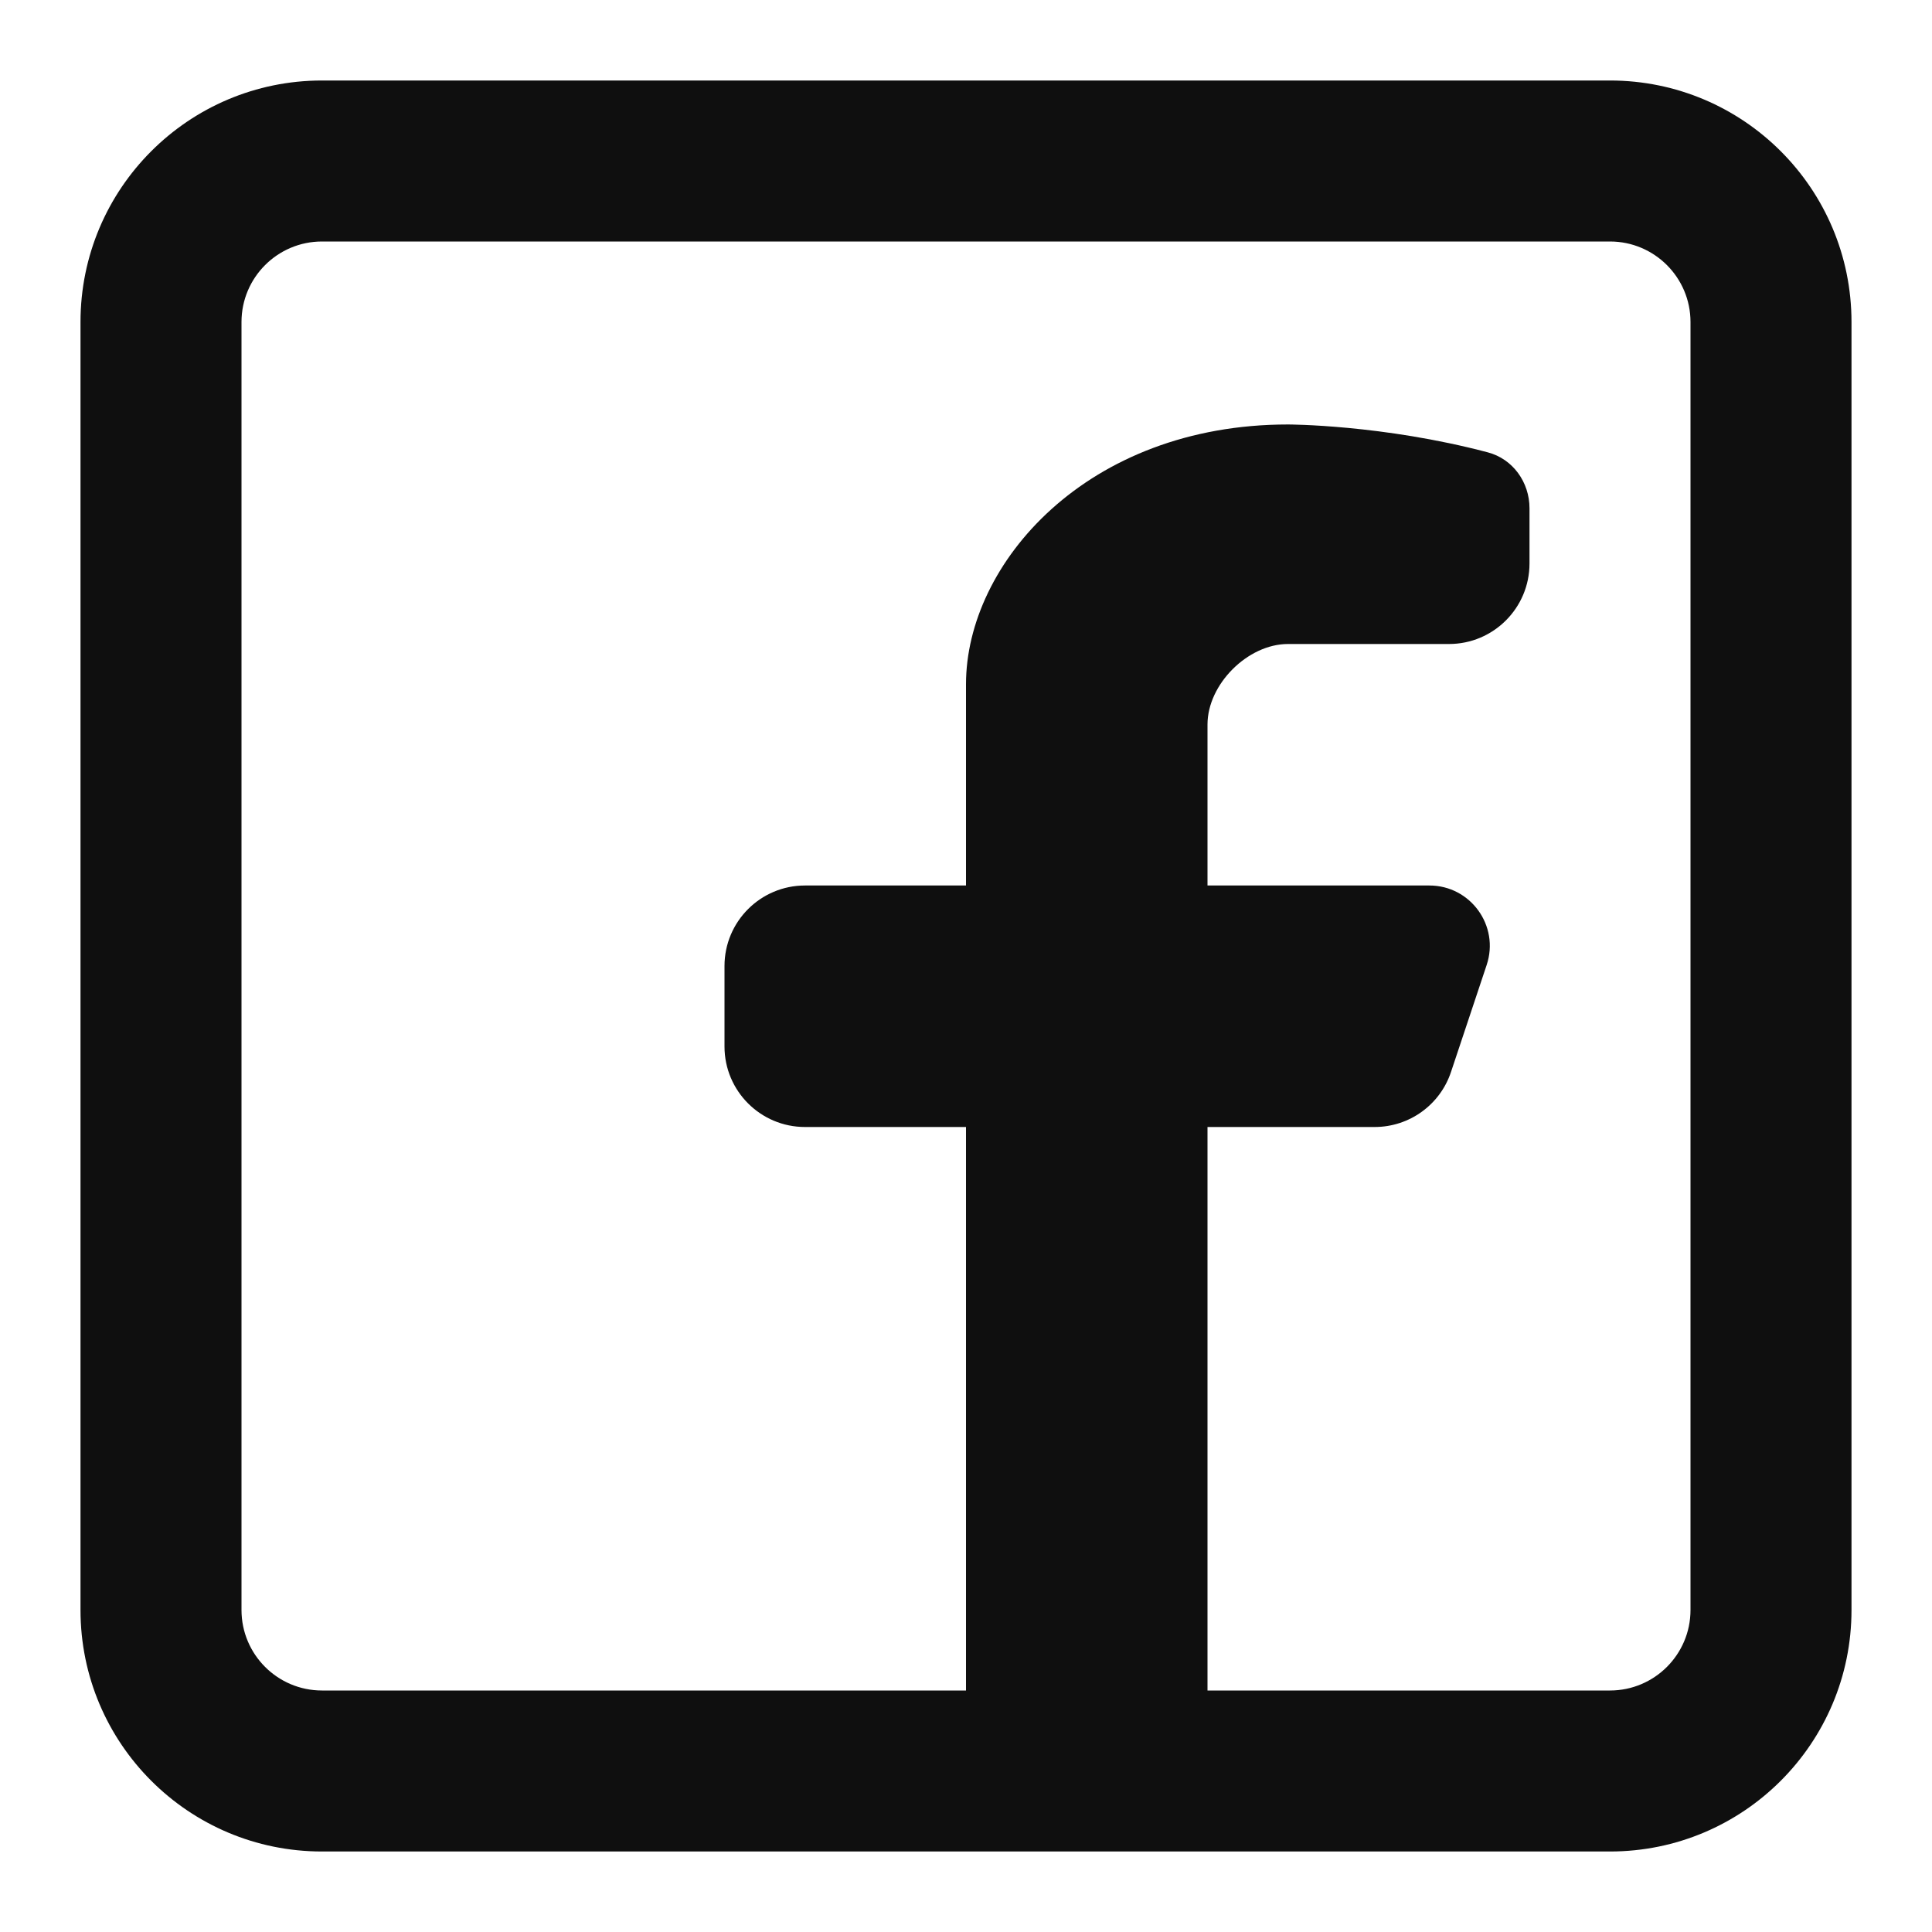
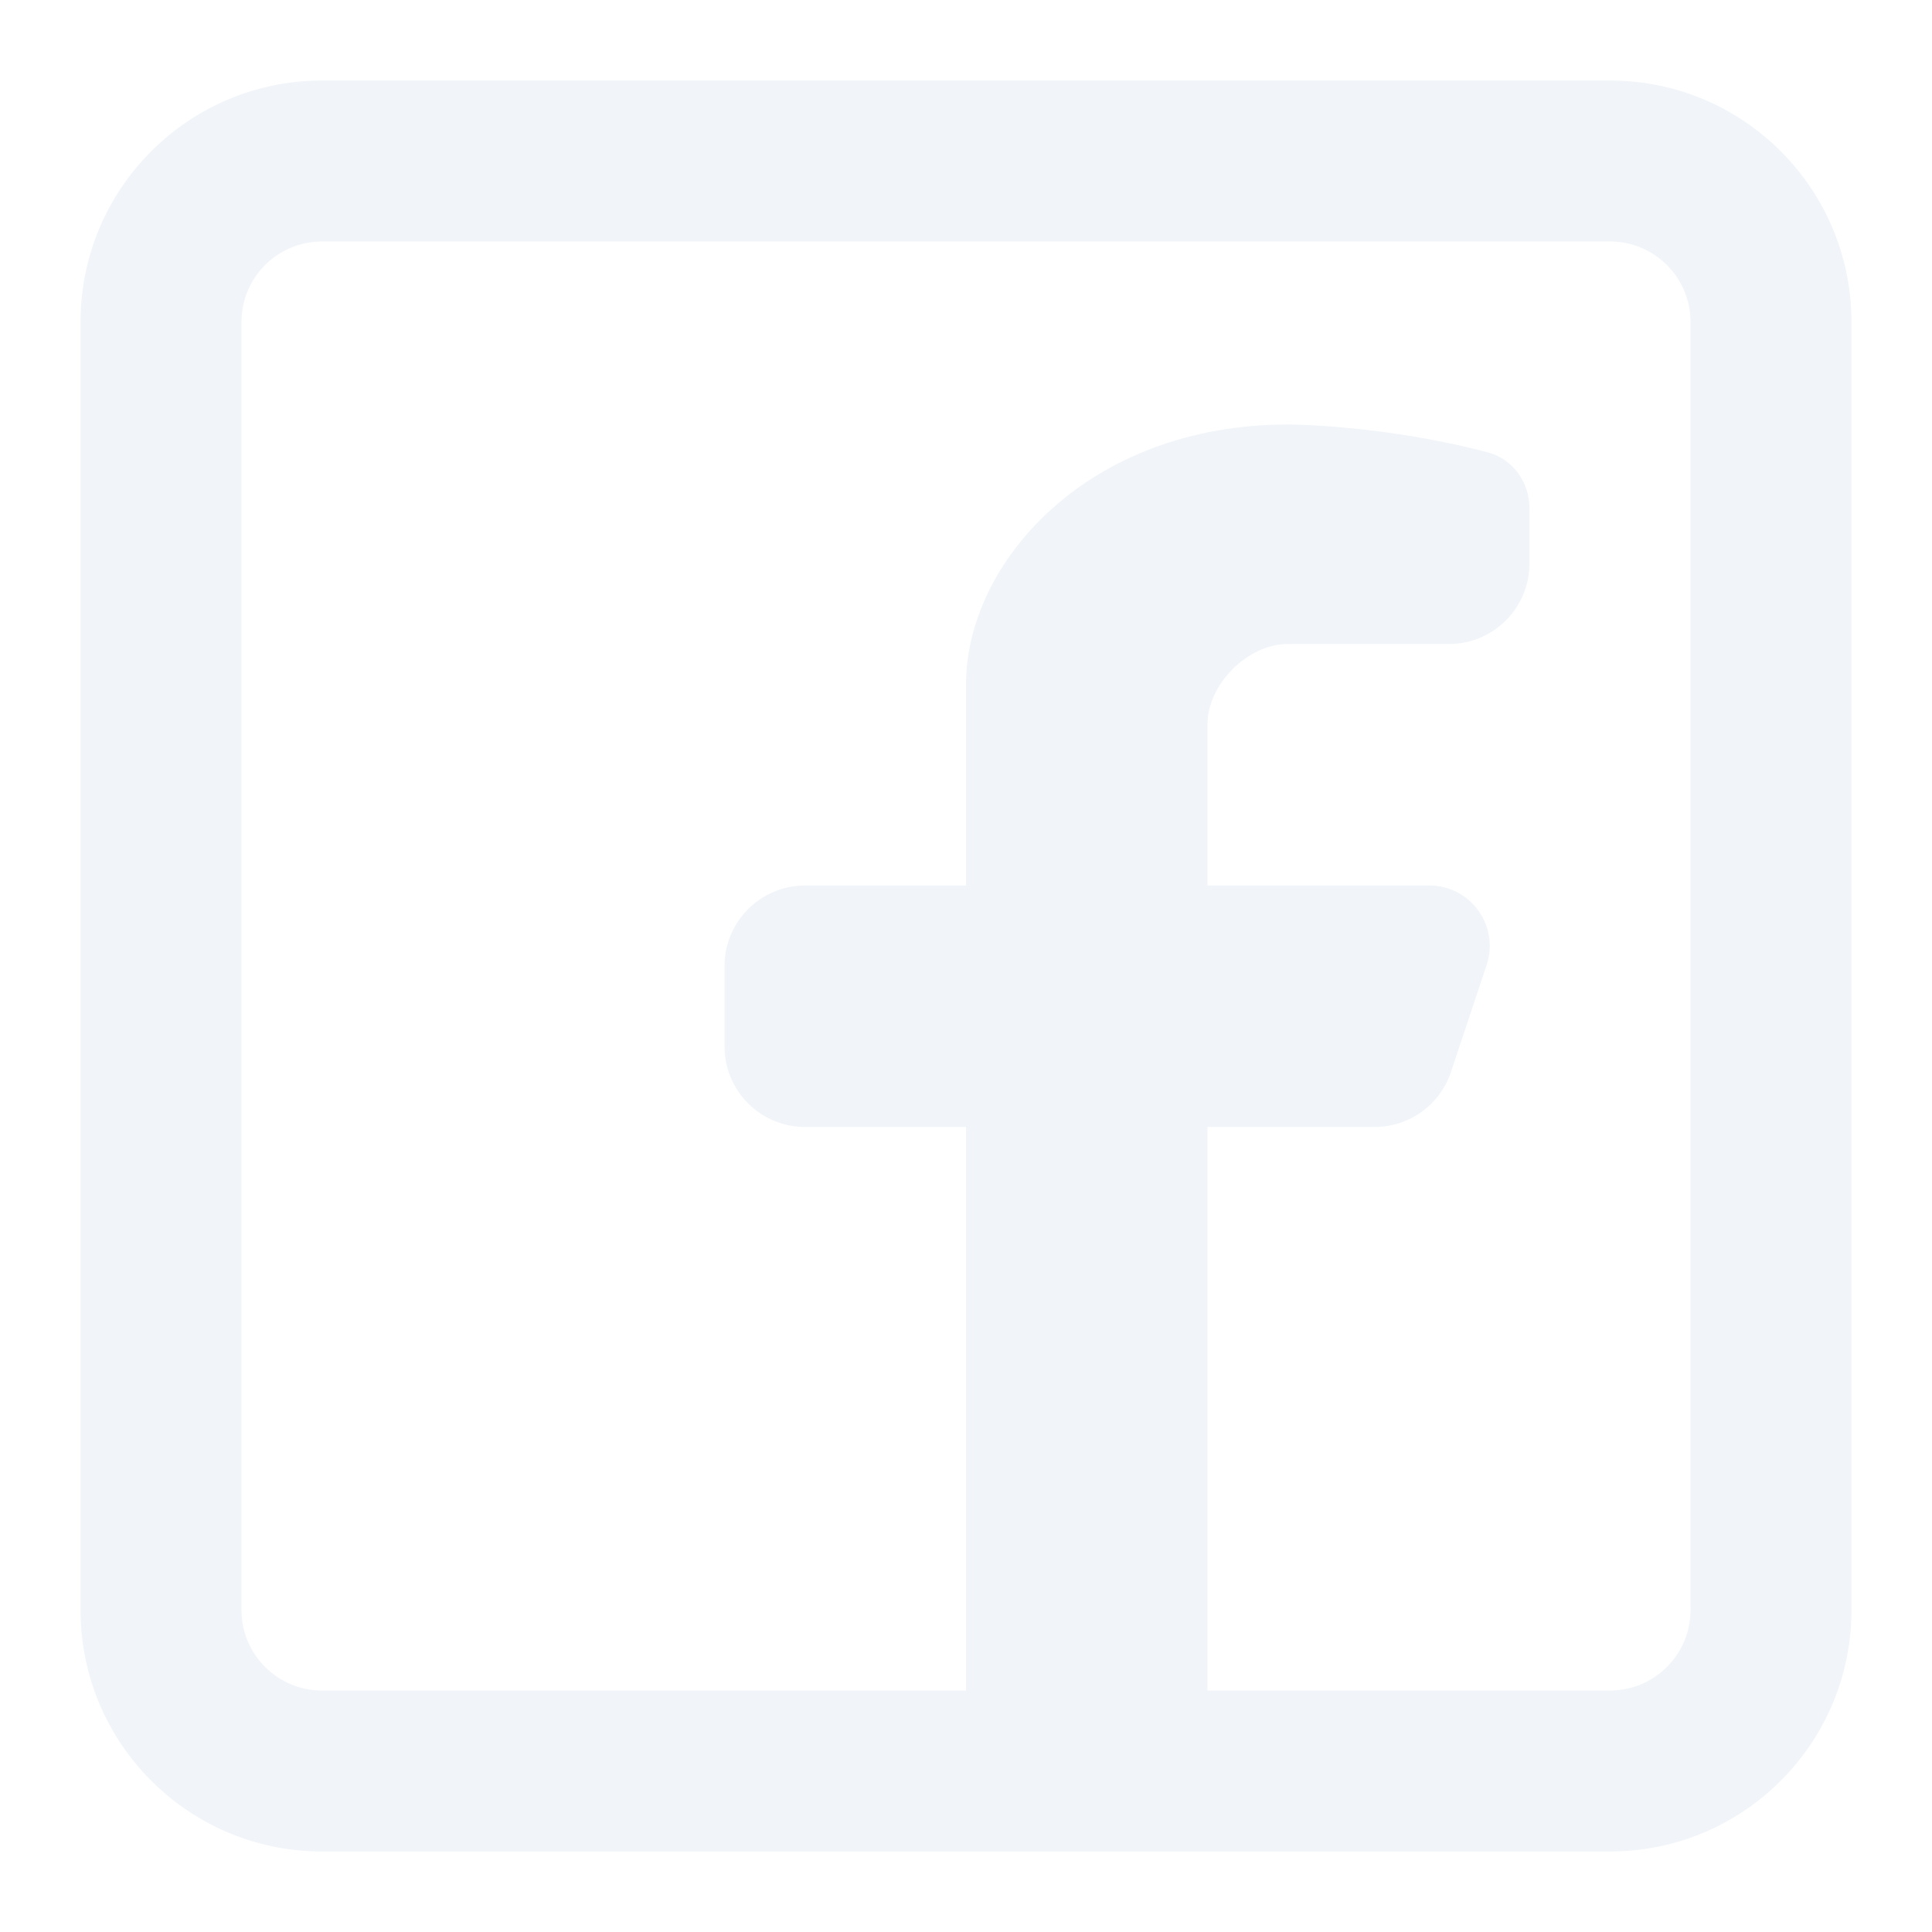
<svg xmlns="http://www.w3.org/2000/svg" width="800px" height="800px" viewBox="0 0 24 24" fill="none">
-   <path fill-rule="evenodd" clip-rule="evenodd" d="M20 1C21.657 1 23 2.343 23 4V20C23 21.657 21.657 23 20 23H4C2.343 23 1 21.657 1 20V4C1 2.343 2.343 1 4 1H20ZM20 3C20.552 3 21 3.448 21 4V20C21 20.552 20.552 21 20 21H15V14H17.076C17.507 14 17.889 13.725 18.025 13.316L18.468 11.987C18.63 11.501 18.268 11 17.756 11H15V9C15 8.5 15.5 8 16 8H18C18.552 8 19 7.552 19 7V6.314C19 5.991 18.794 5.701 18.481 5.619C17.171 5.273 16 5.273 16 5.273C13.5 5.273 12 7 12 8.5V11H10C9.448 11 9 11.448 9 12V13C9 13.552 9.448 14 10 14H12V21H4C3.448 21 3 20.552 3 20V4C3 3.448 3.448 3 4 3H20Z" fill="#0F0F0F" />
+   <path fill-rule="evenodd" clip-rule="evenodd" d="M20 1C21.657 1 23 2.343 23 4V20C23 21.657 21.657 23 20 23H4C2.343 23 1 21.657 1 20V4C1 2.343 2.343 1 4 1H20ZM20 3C20.552 3 21 3.448 21 4V20C21 20.552 20.552 21 20 21H15V14H17.076C17.507 14 17.889 13.725 18.025 13.316L18.468 11.987C18.63 11.501 18.268 11 17.756 11H15V9C15 8.5 15.5 8 16 8H18C18.552 8 19 7.552 19 7V6.314C19 5.991 18.794 5.701 18.481 5.619C17.171 5.273 16 5.273 16 5.273C13.5 5.273 12 7 12 8.5V11H10C9.448 11 9 11.448 9 12V13C9 13.552 9.448 14 10 14H12V21H4C3.448 21 3 20.552 3 20V4C3 3.448 3.448 3 4 3H20Z" fill="#f1f5f9" />
</svg>
